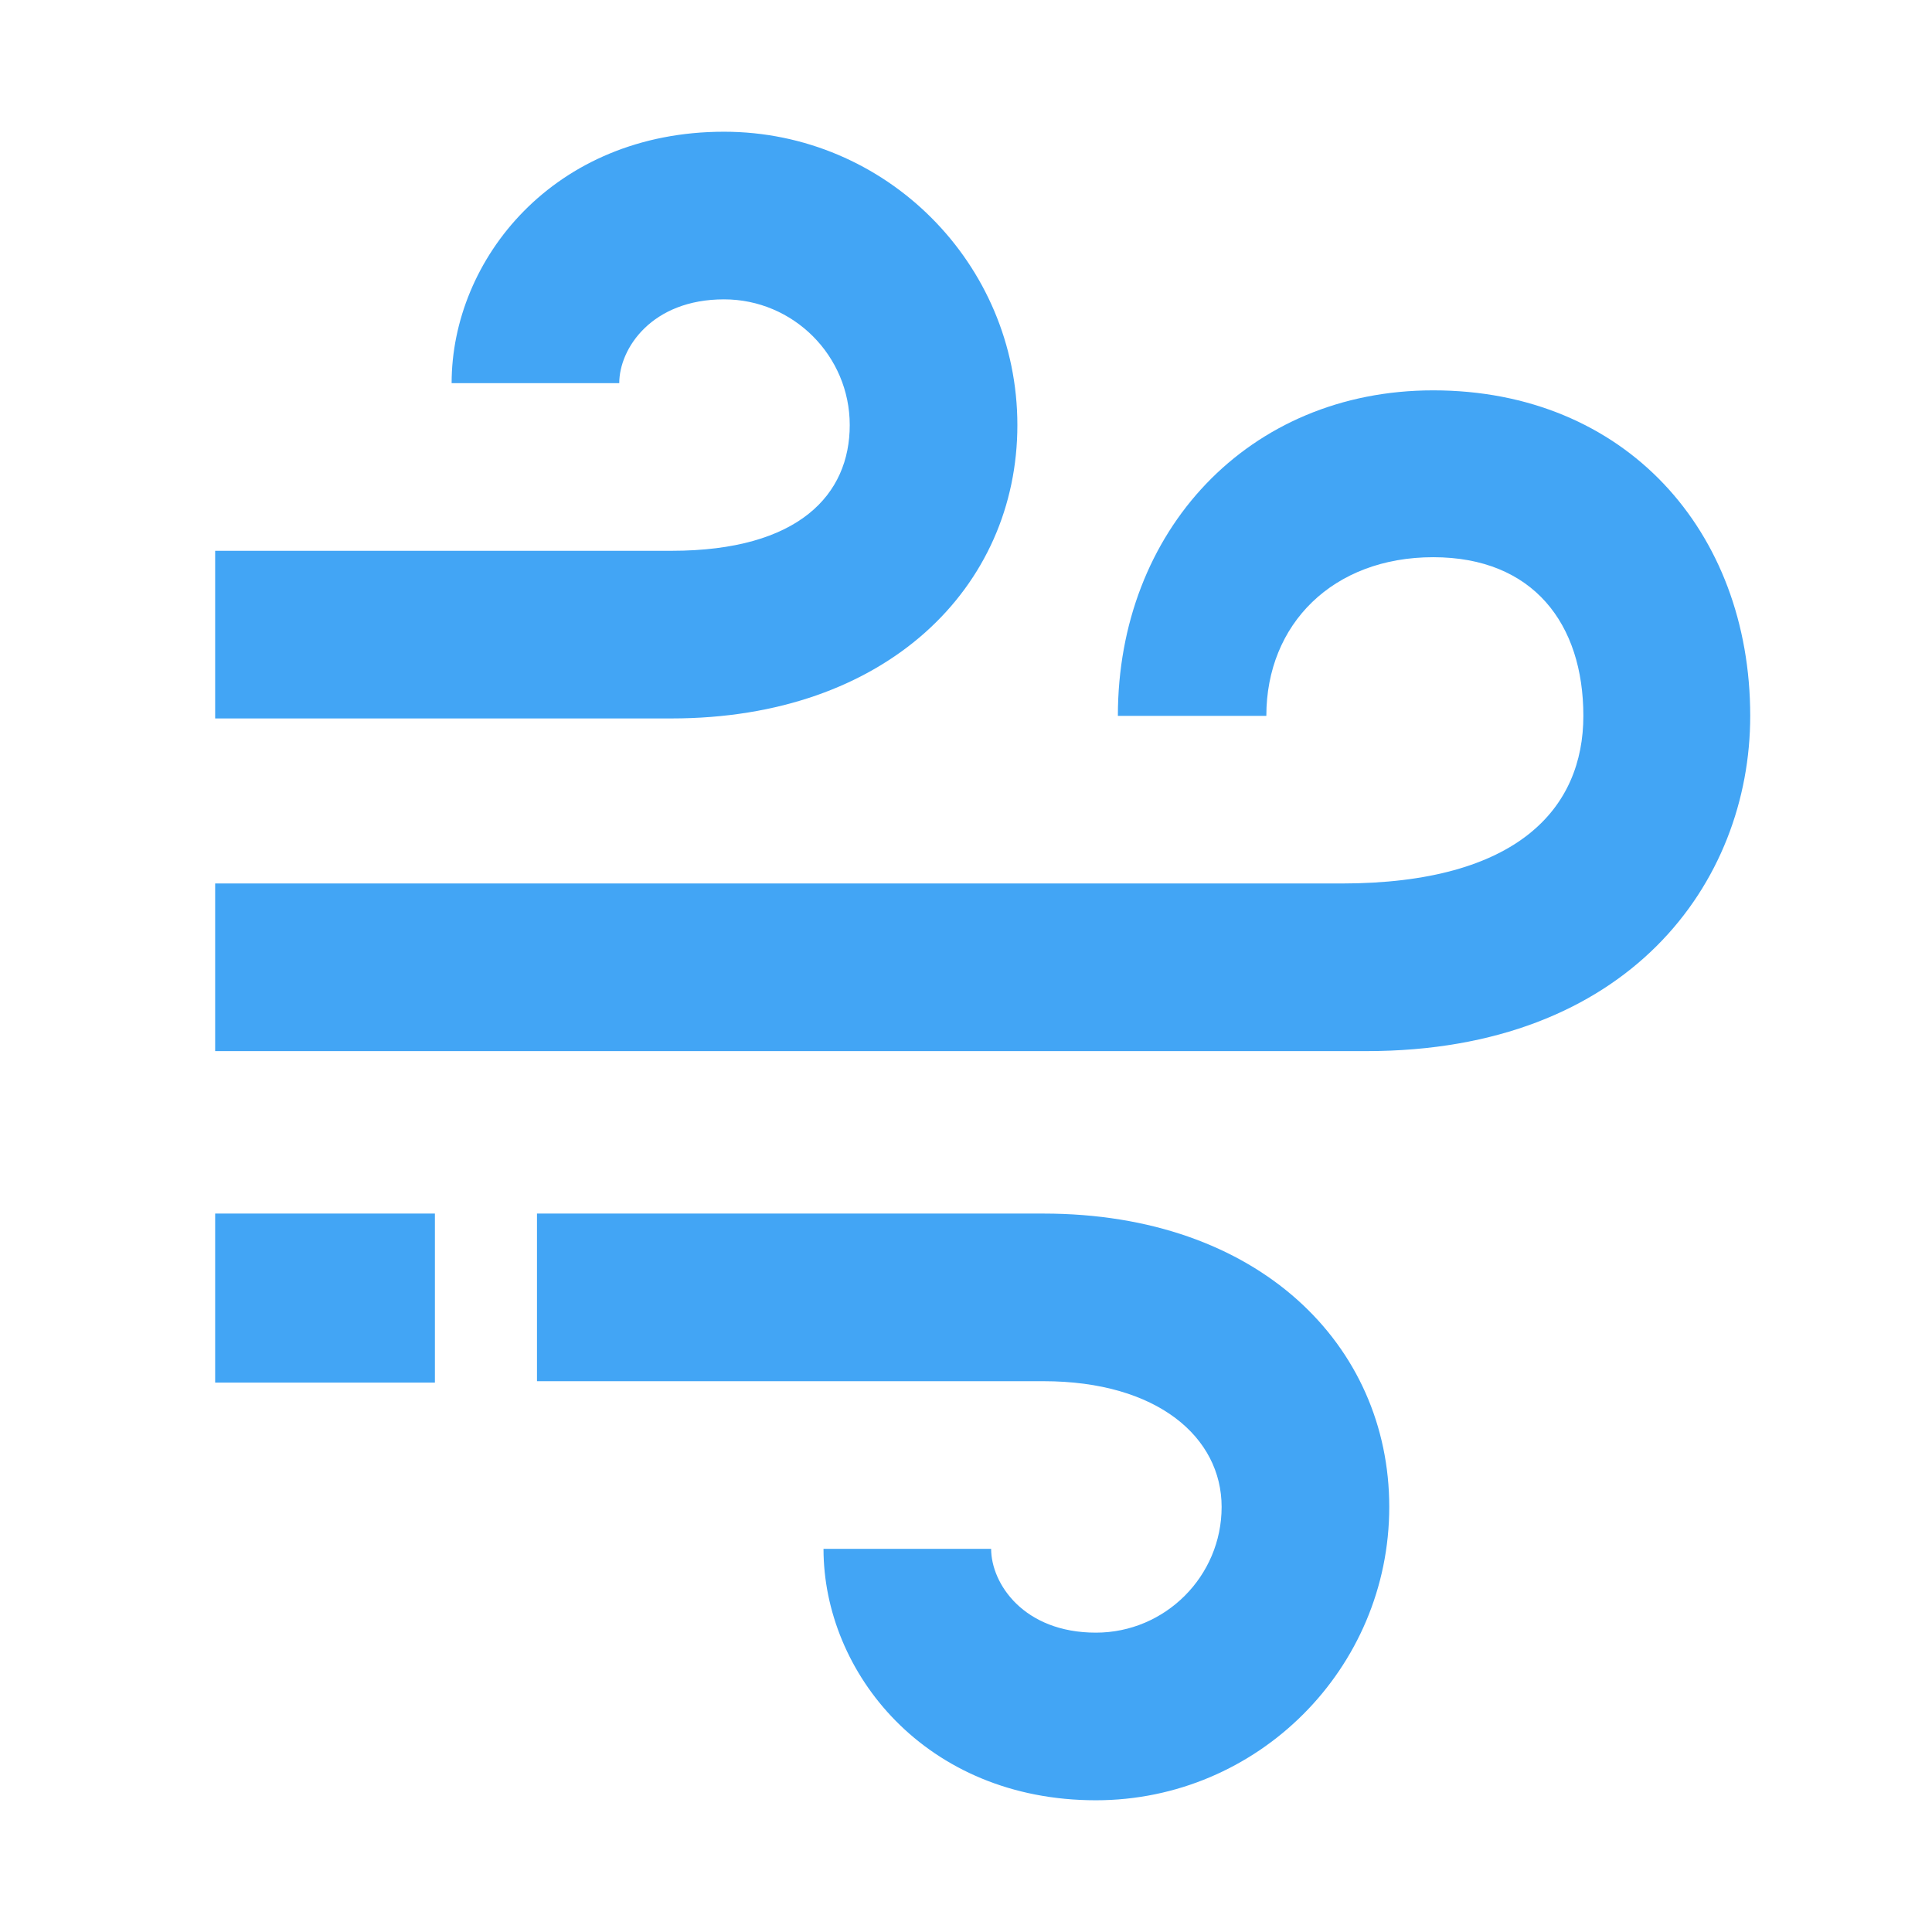
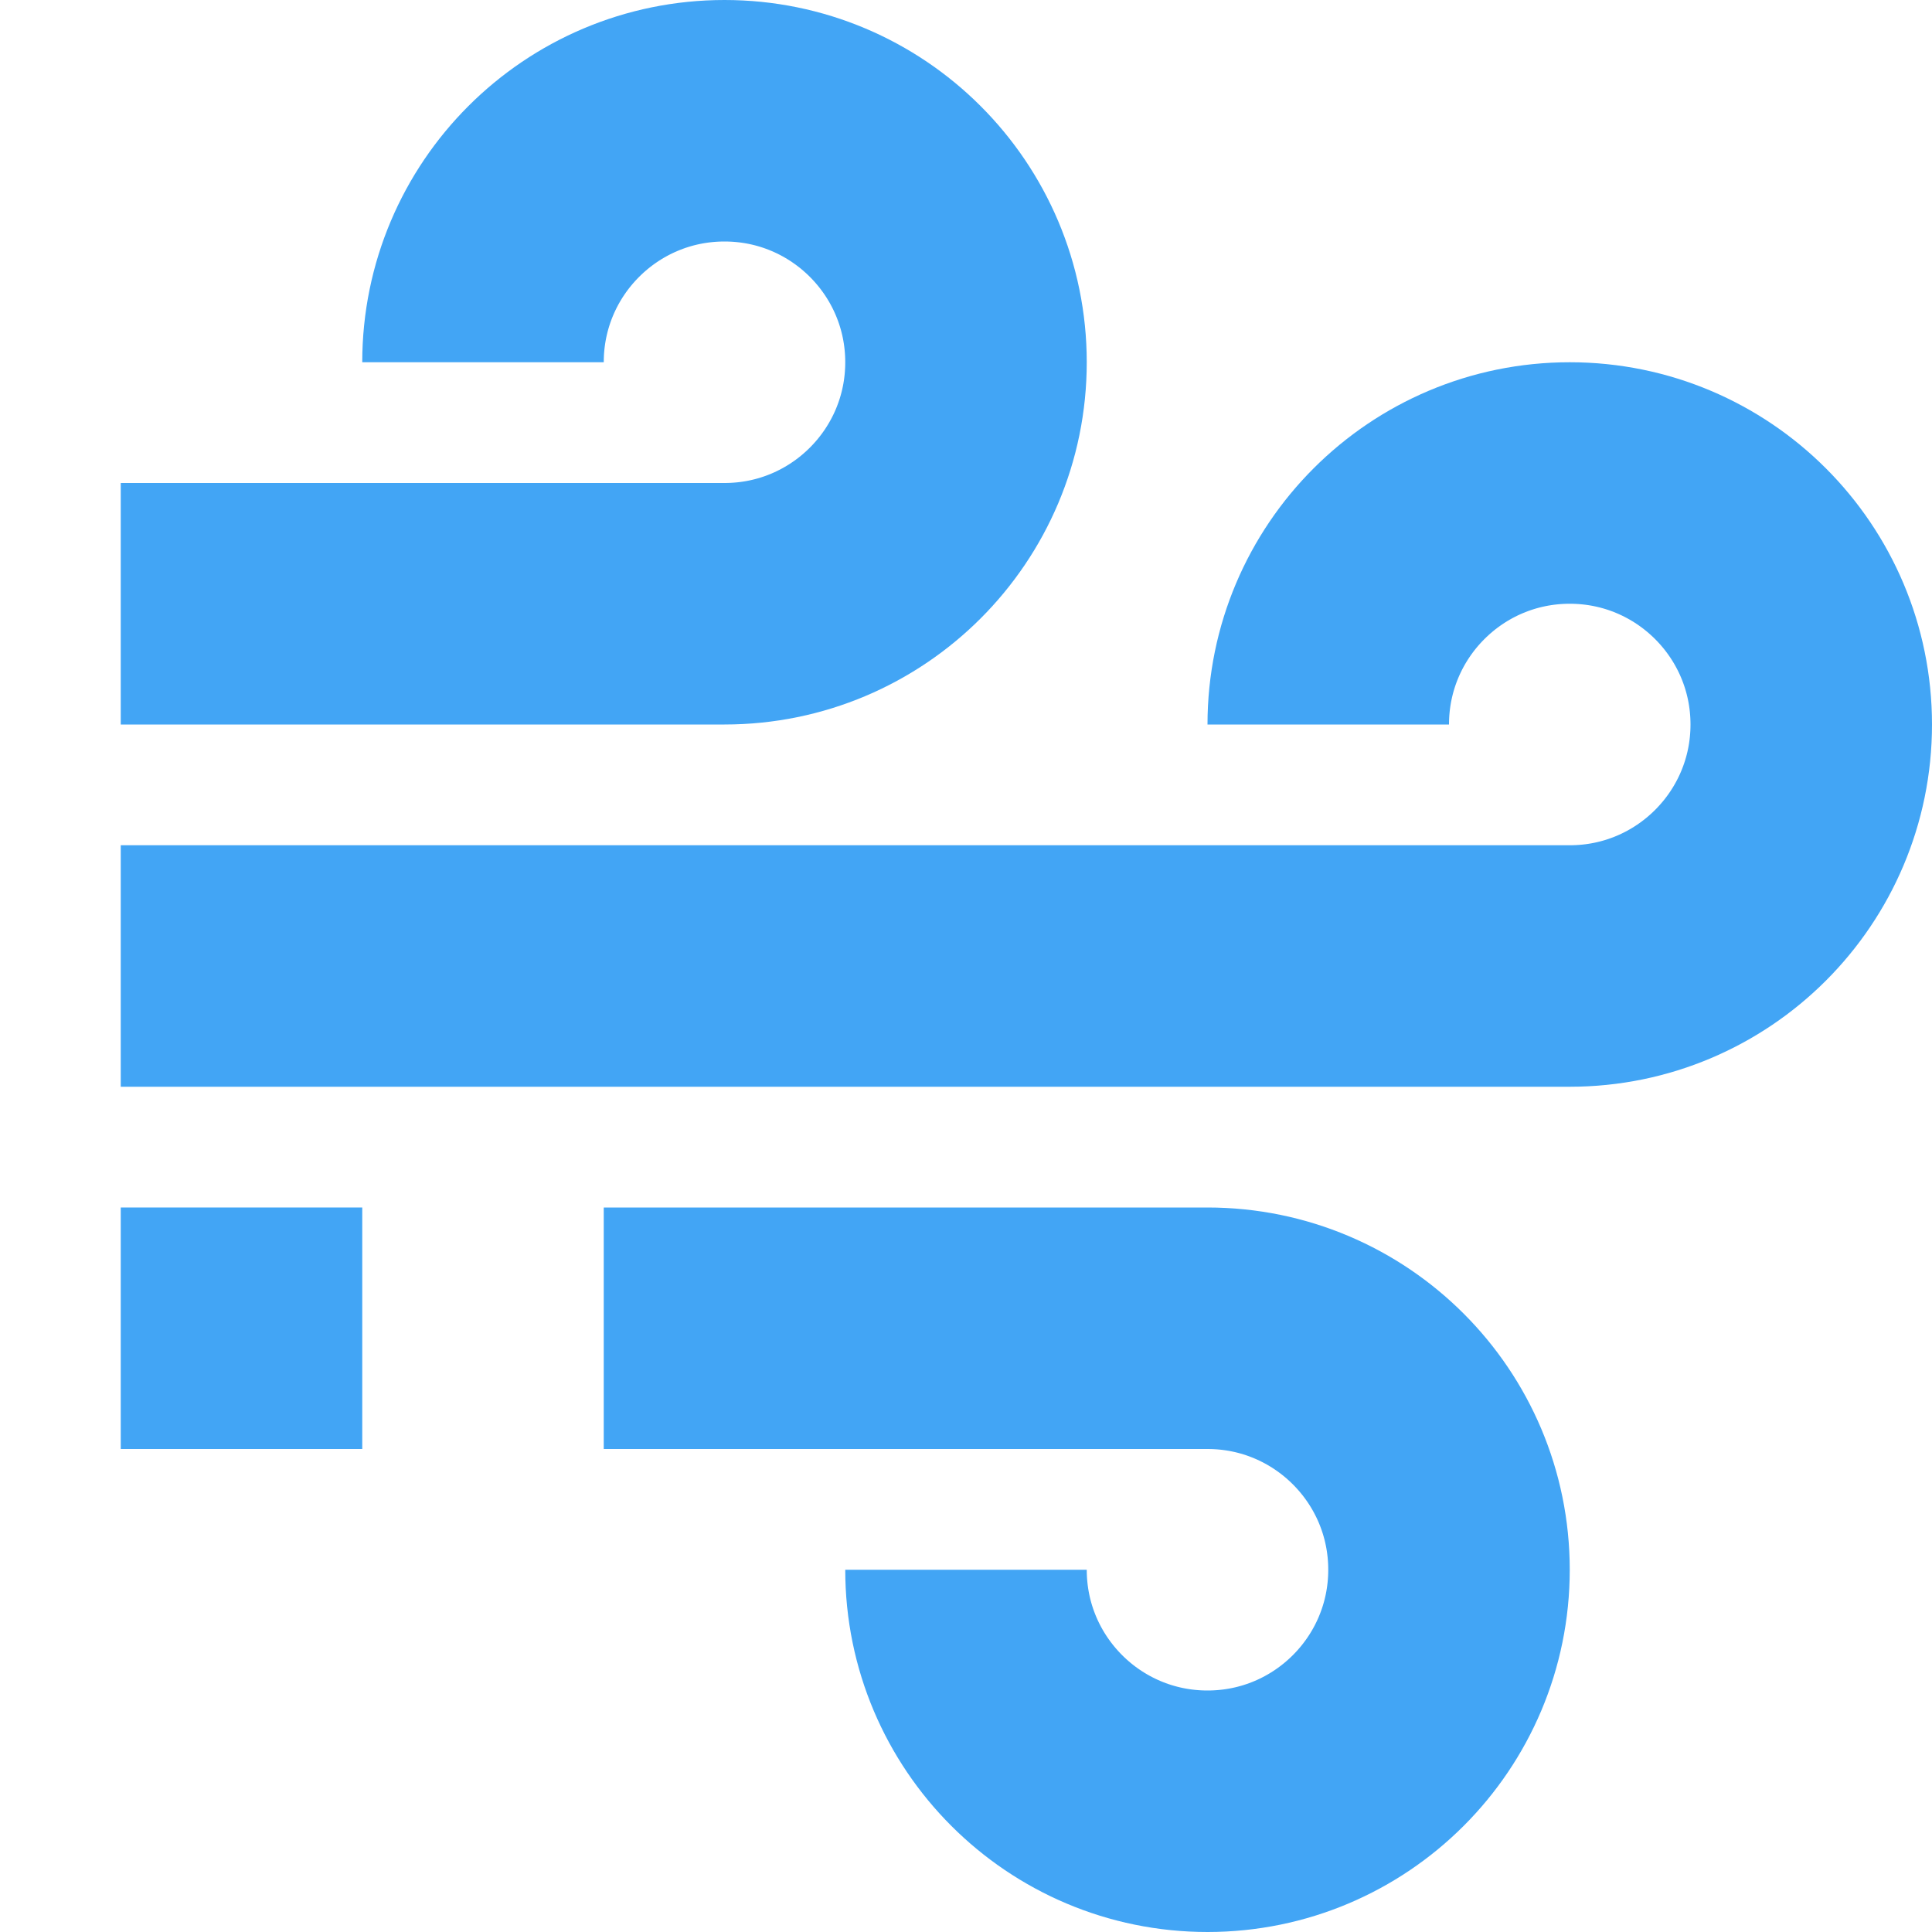
- <svg xmlns="http://www.w3.org/2000/svg" viewBox="0 0 220 220">
-   <path d="M115.85 48.404C115.85 29.984 100.865 15 82.445 15c-19.412 0-31.018 14.555-31.018 28.632h19.088c0-3.96 3.703-9.544 11.93-9.544 7.893 0 14.316 6.423 14.316 14.316 0 7.893-5.761 14.316-20.29 14.316H24.5v19.09h51.971c24.521 0 39.379-14.984 39.379-33.405zm0 0C115.85 29.984 100.865 15 82.445 15c-19.412 0-31.018 14.555-31.018 28.632h19.088c0-3.96 3.703-9.544 11.93-9.544 7.893 0 14.316 6.423 14.316 14.316 0 7.893-5.761 14.316-20.29 14.316H24.5v19.09h51.971c24.521 0 39.379-14.984 39.379-33.405zm42.347 123.192c0 18.42-14.985 33.404-33.405 33.404-19.412 0-31.018-14.555-31.018-28.632h19.088c0 3.96 3.703 9.544 11.93 9.544 7.893 0 14.316-6.423 14.316-14.316 0-7.893-7.258-14.317-20.29-14.317H61.147v-19.088h57.671c24.521 0 39.379 14.984 39.379 33.405zm0 0c0 18.42-14.985 33.404-33.405 33.404-19.412 0-31.018-14.555-31.018-28.632h19.088c0 3.96 3.703 9.544 11.93 9.544 7.893 0 14.316-6.423 14.316-14.316 0-7.893-7.258-14.317-20.29-14.317H61.147v-19.088h57.671c24.521 0 39.379 14.984 39.379 33.405z" fill="#42A5F5" />
-   <path d="M163.2 44.45c-21.054 0-35.906 16.011-35.906 37.065H144.2c0-10.465 7.6-18.065 19-18.065s17.1 7.6 17.1 18.065c0 10.466-7.403 19.089-27.55 19.089H24.5v19.088h131.1c29.835 0 43.7-19.177 43.7-38.177 0-21.054-14.25-37.065-36.1-37.065zM49.523 138.191H24.5v19.249h25.023v-19.249z" fill="#42A5F5" />
+ <svg xmlns="http://www.w3.org/2000/svg" viewBox="0 0 32 32">
+   <path d="M22,12a4,4,0,1,1,4,4H2" style="fill: none;stroke: #42a5f5;stroke-miterlimit: 3.339;stroke-width: 4px" />
+   <path d="M16,26a4,4,0,1,0,4-4H10" style="fill: none;stroke: #42a5f5;stroke-miterlimit: 3.339;stroke-width: 4px" />
+   <path d="M8,6a4,4,0,1,1,4,4H2" style="fill: none;stroke: #42a5f5;stroke-miterlimit: 3.339;stroke-width: 4px" />
+   <rect x="2" y="20" width="4" height="4" style="fill: #42a5f5" />
</svg>
